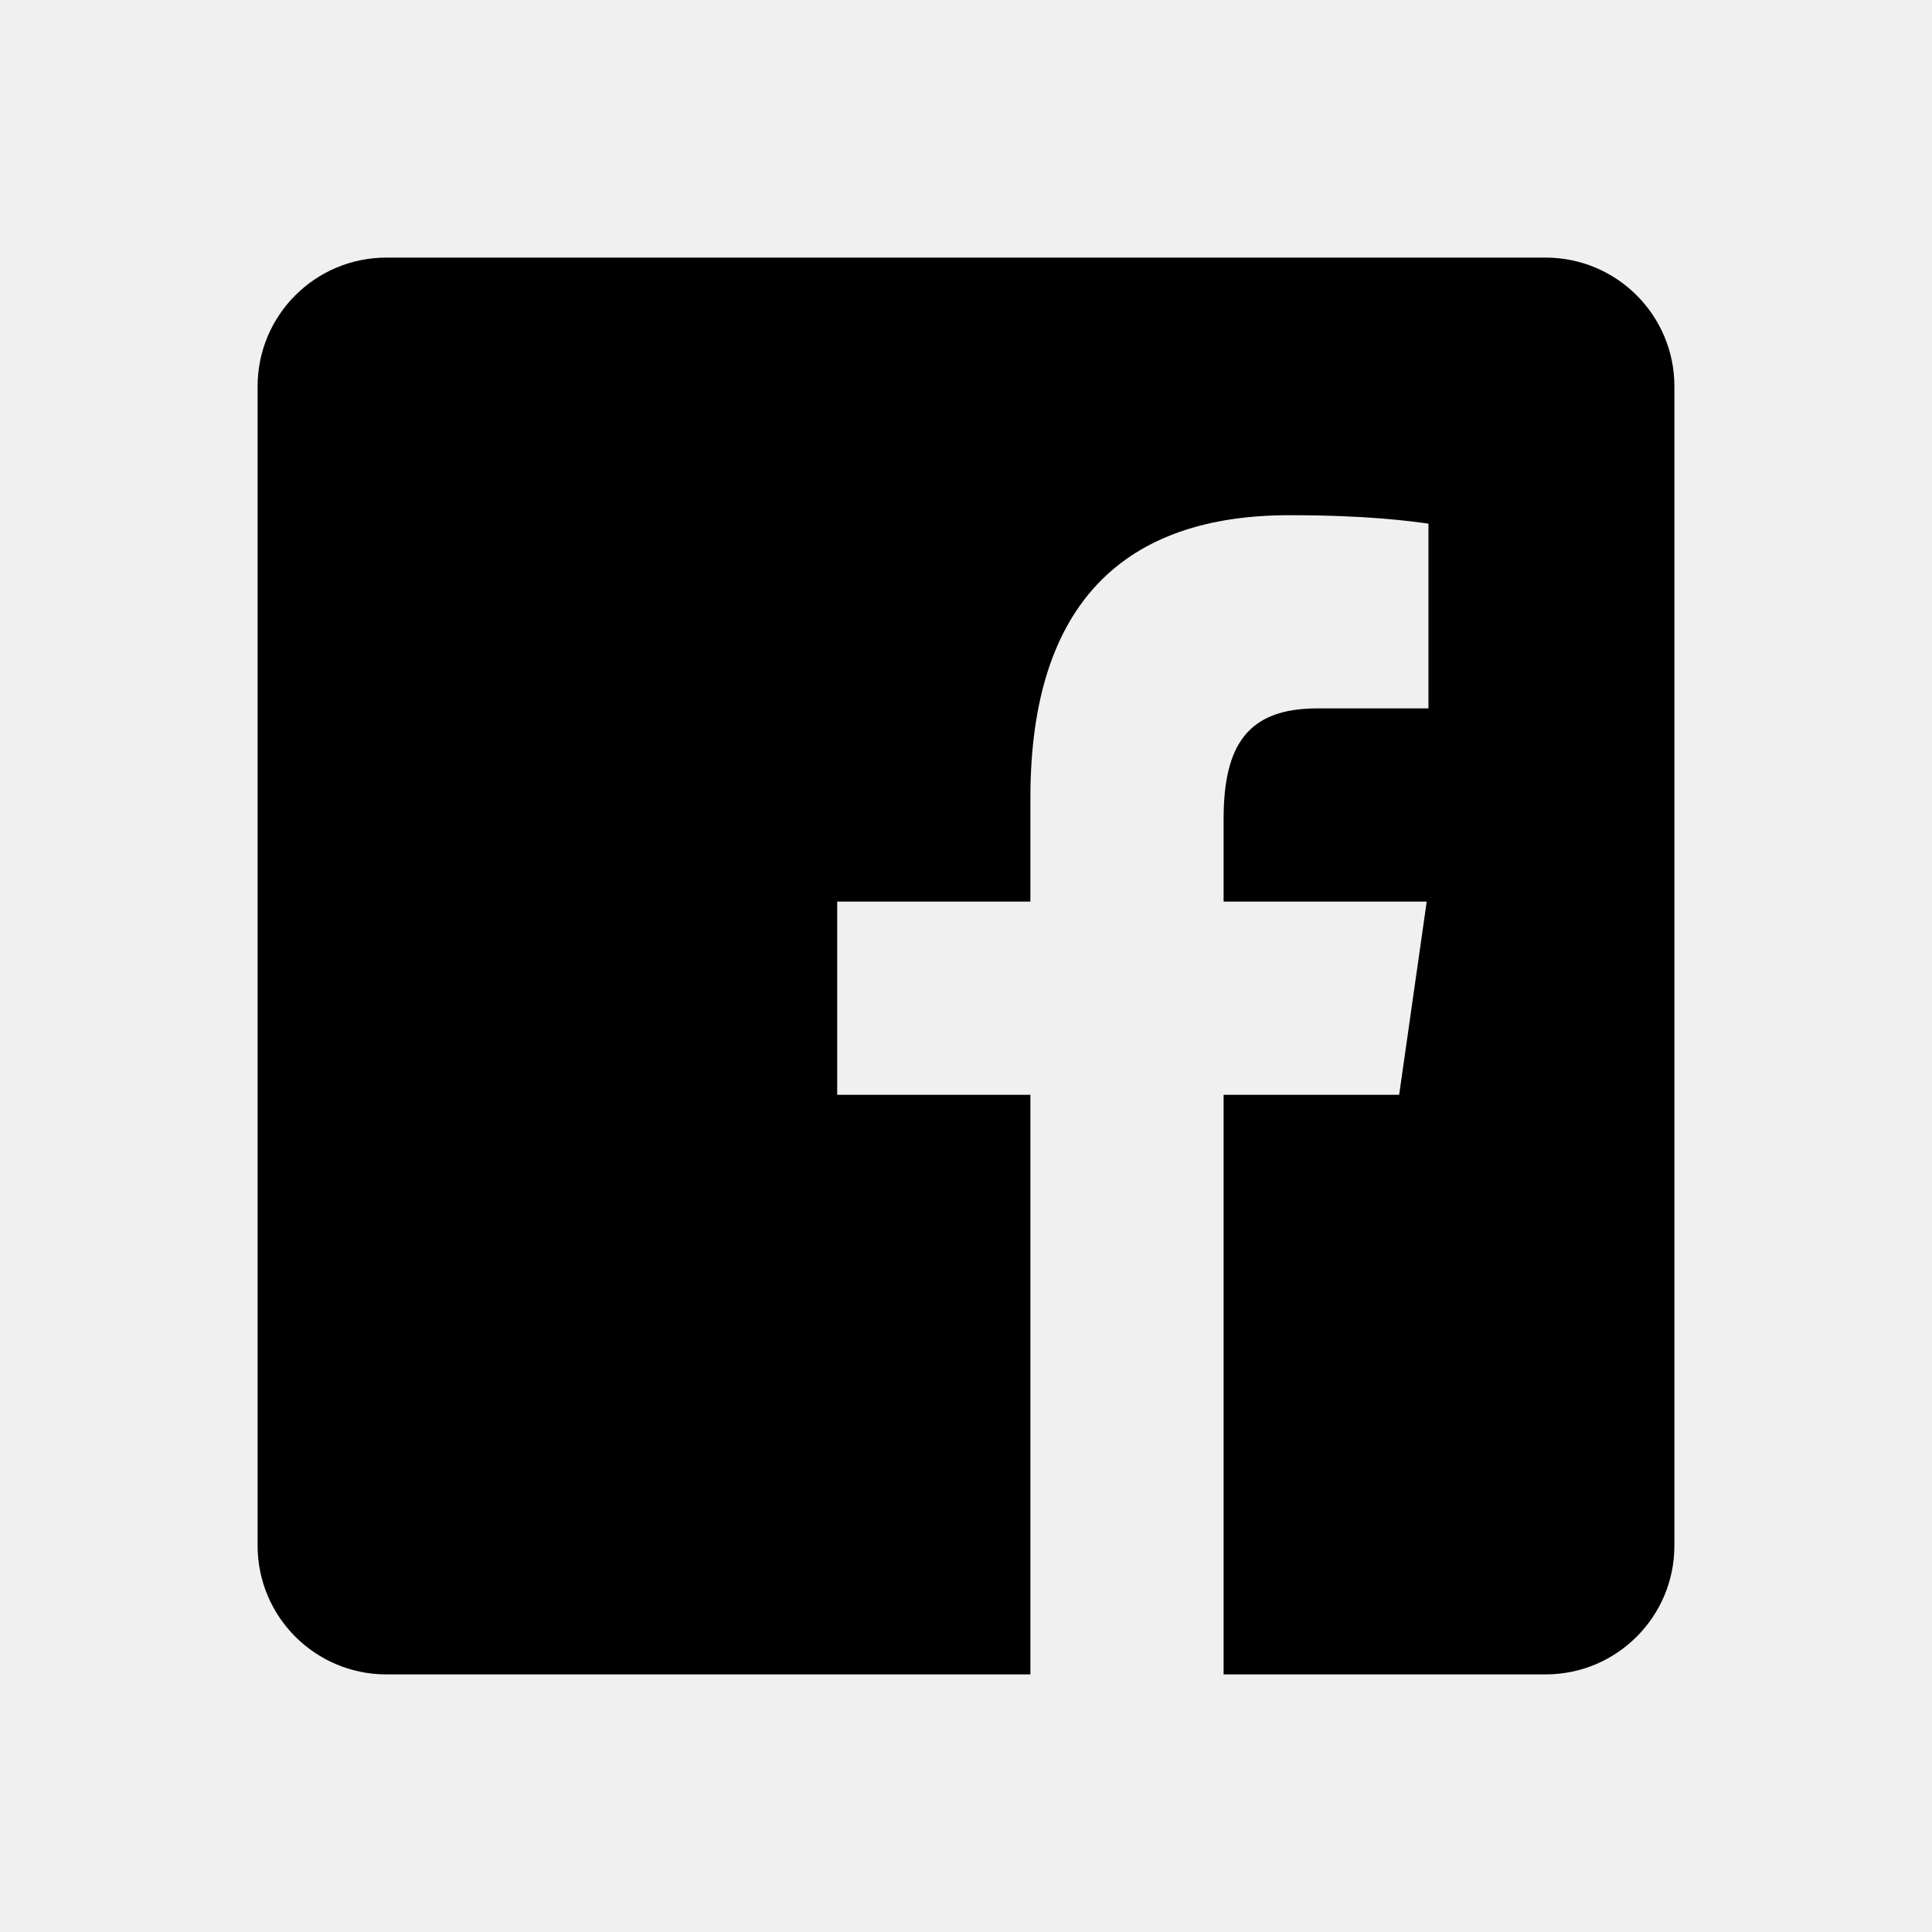
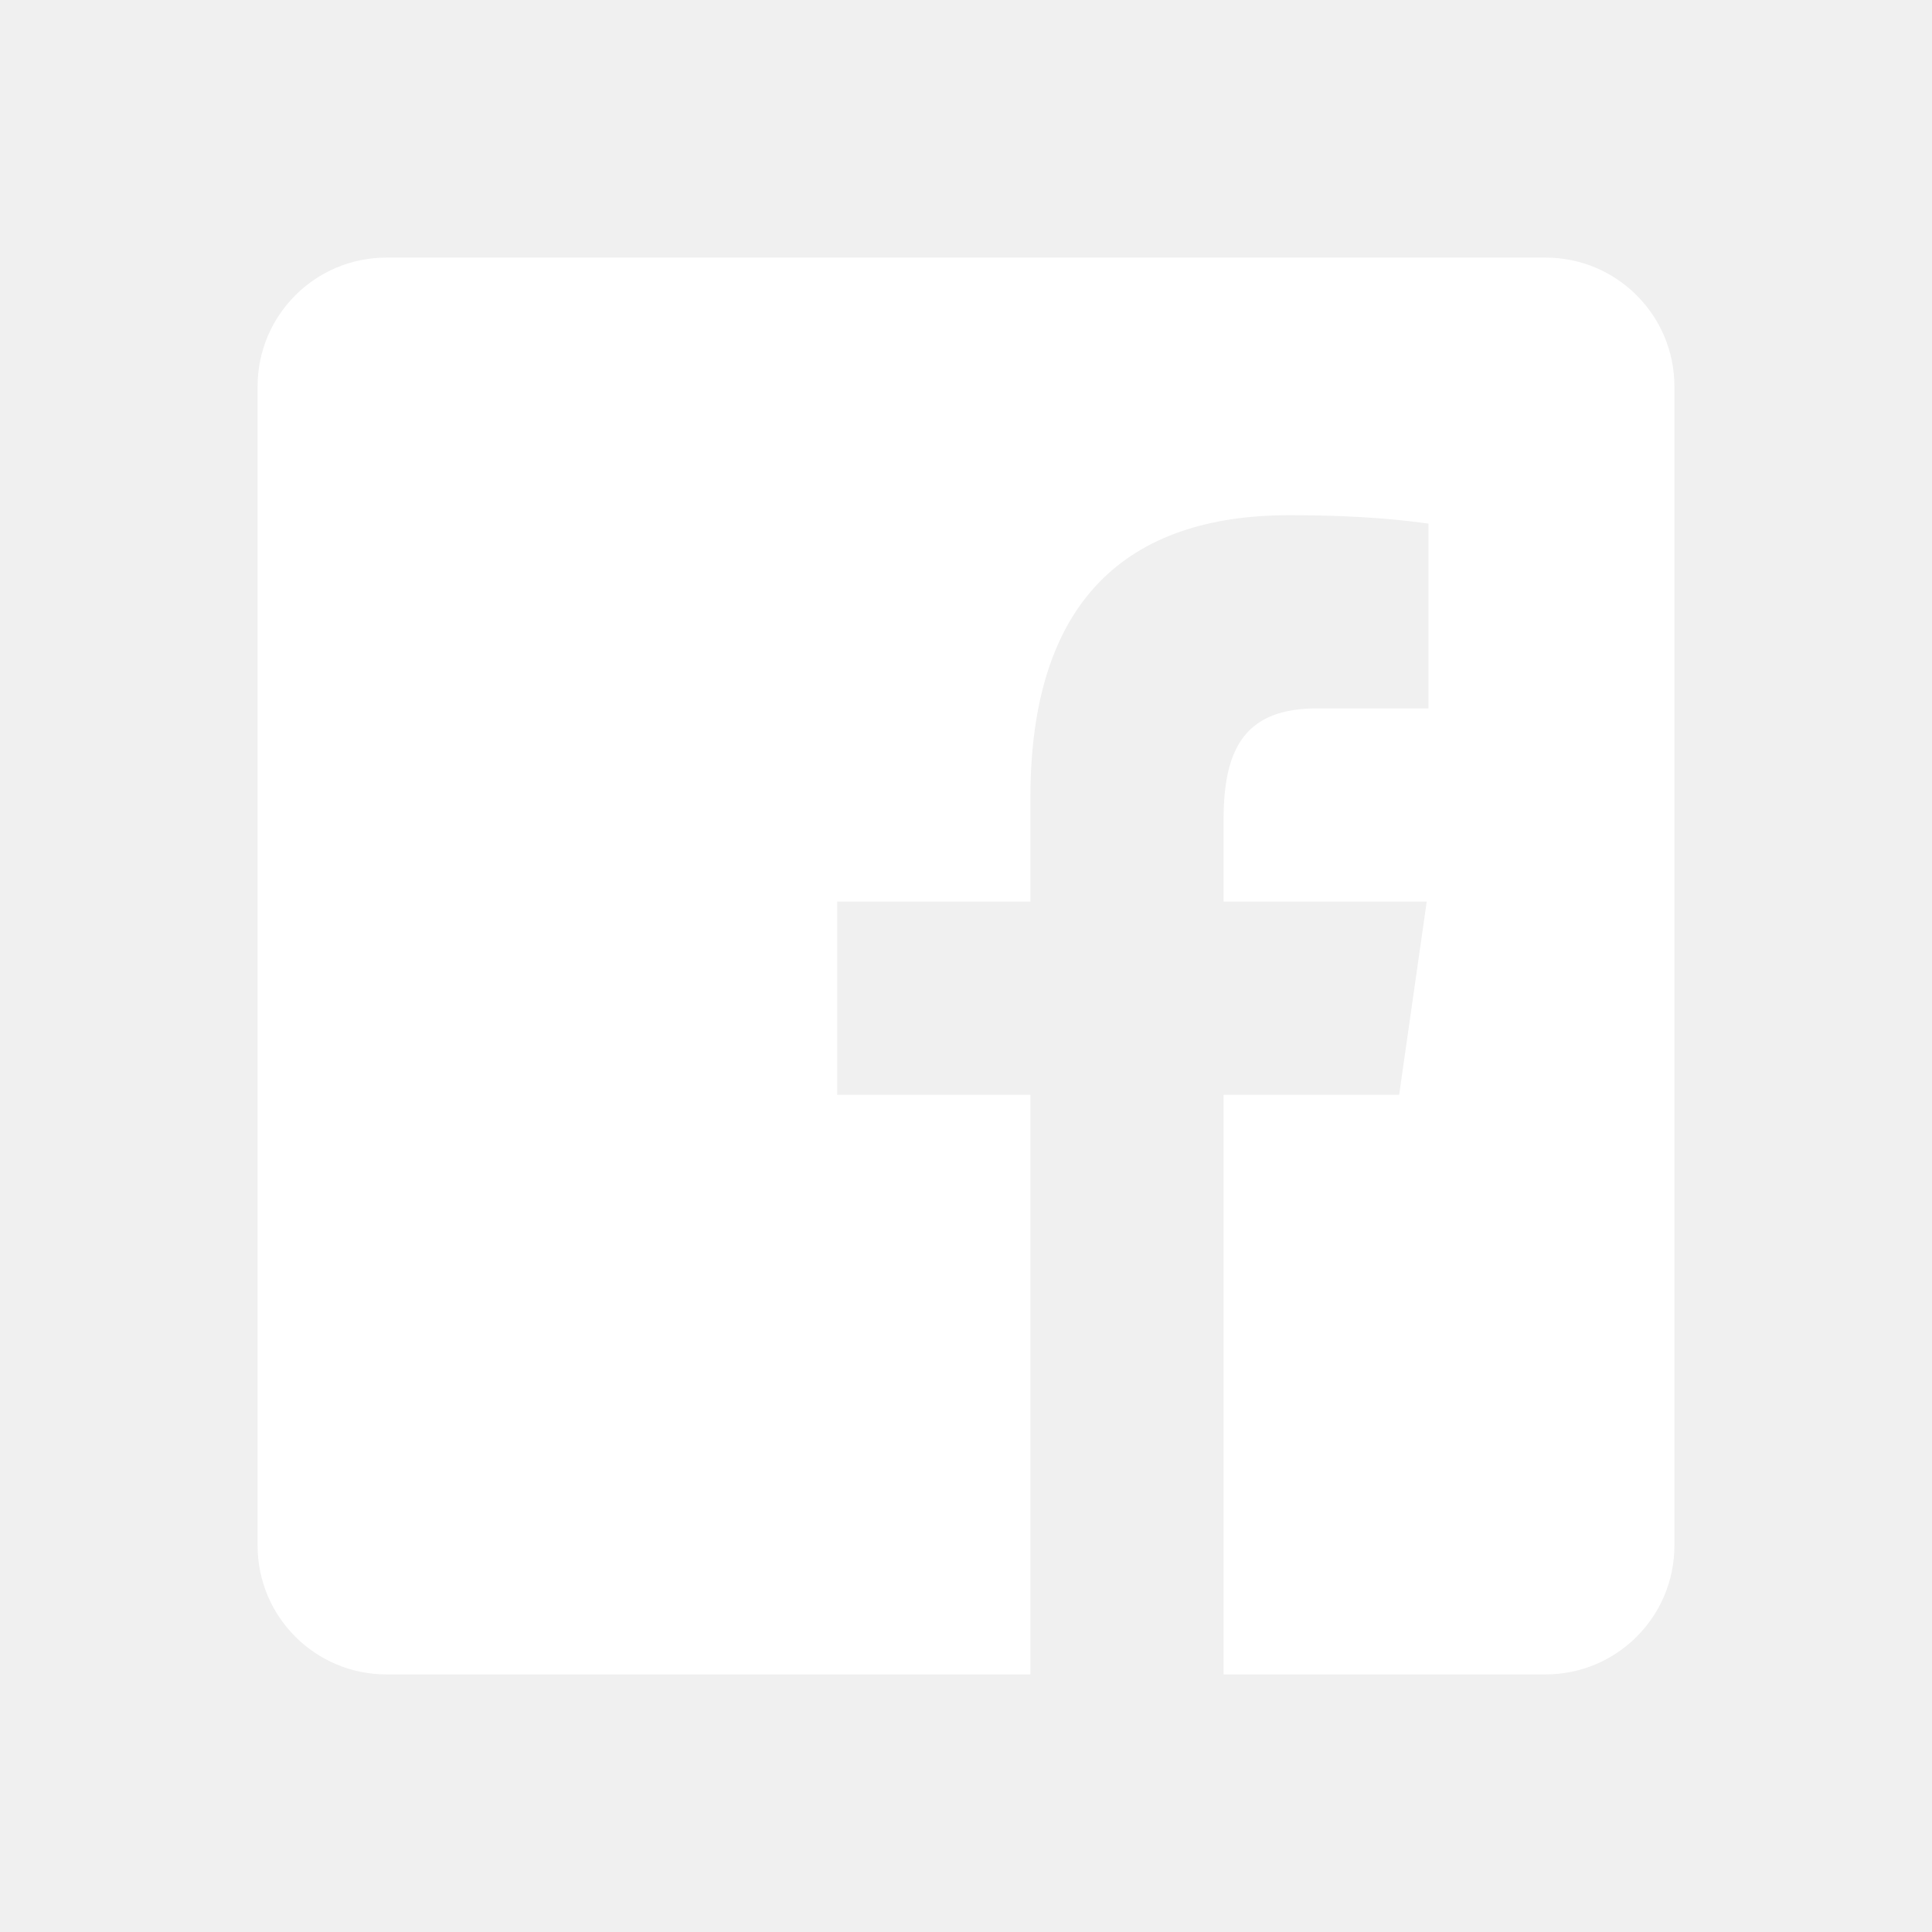
<svg xmlns="http://www.w3.org/2000/svg" viewBox="0 0 30 30" width="30px" height="30px">
-   <path d="M24,4H6C4.895,4,4,4.895,4,6v18c0,1.105,0.895,2,2,2h10v-9h-3v-3h3v-1.611C16,9.339,17.486,8,20.021,8 c1.214,0,1.856,0.09,2.16,0.131V11h-1.729C19.376,11,19,11.568,19,12.718V14h3.154l-0.428,3H19v9h5c1.105,0,2-0.895,2-2V6 C26,4.895,25.104,4,24,4z" />
+   <path d="M24,4H6C4.895,4,4,4.895,4,6v18c0,1.105,0.895,2,2,2h10v-9h-3v-3h3v-1.611C16,9.339,17.486,8,20.021,8 c1.214,0,1.856,0.09,2.16,0.131V11h-1.729C19.376,11,19,11.568,19,12.718V14h3.154l-0.428,3H19v9h5c1.105,0,2-0.895,2-2V6 C26,4.895,25.104,4,24,4z" fill="white" />
</svg>
